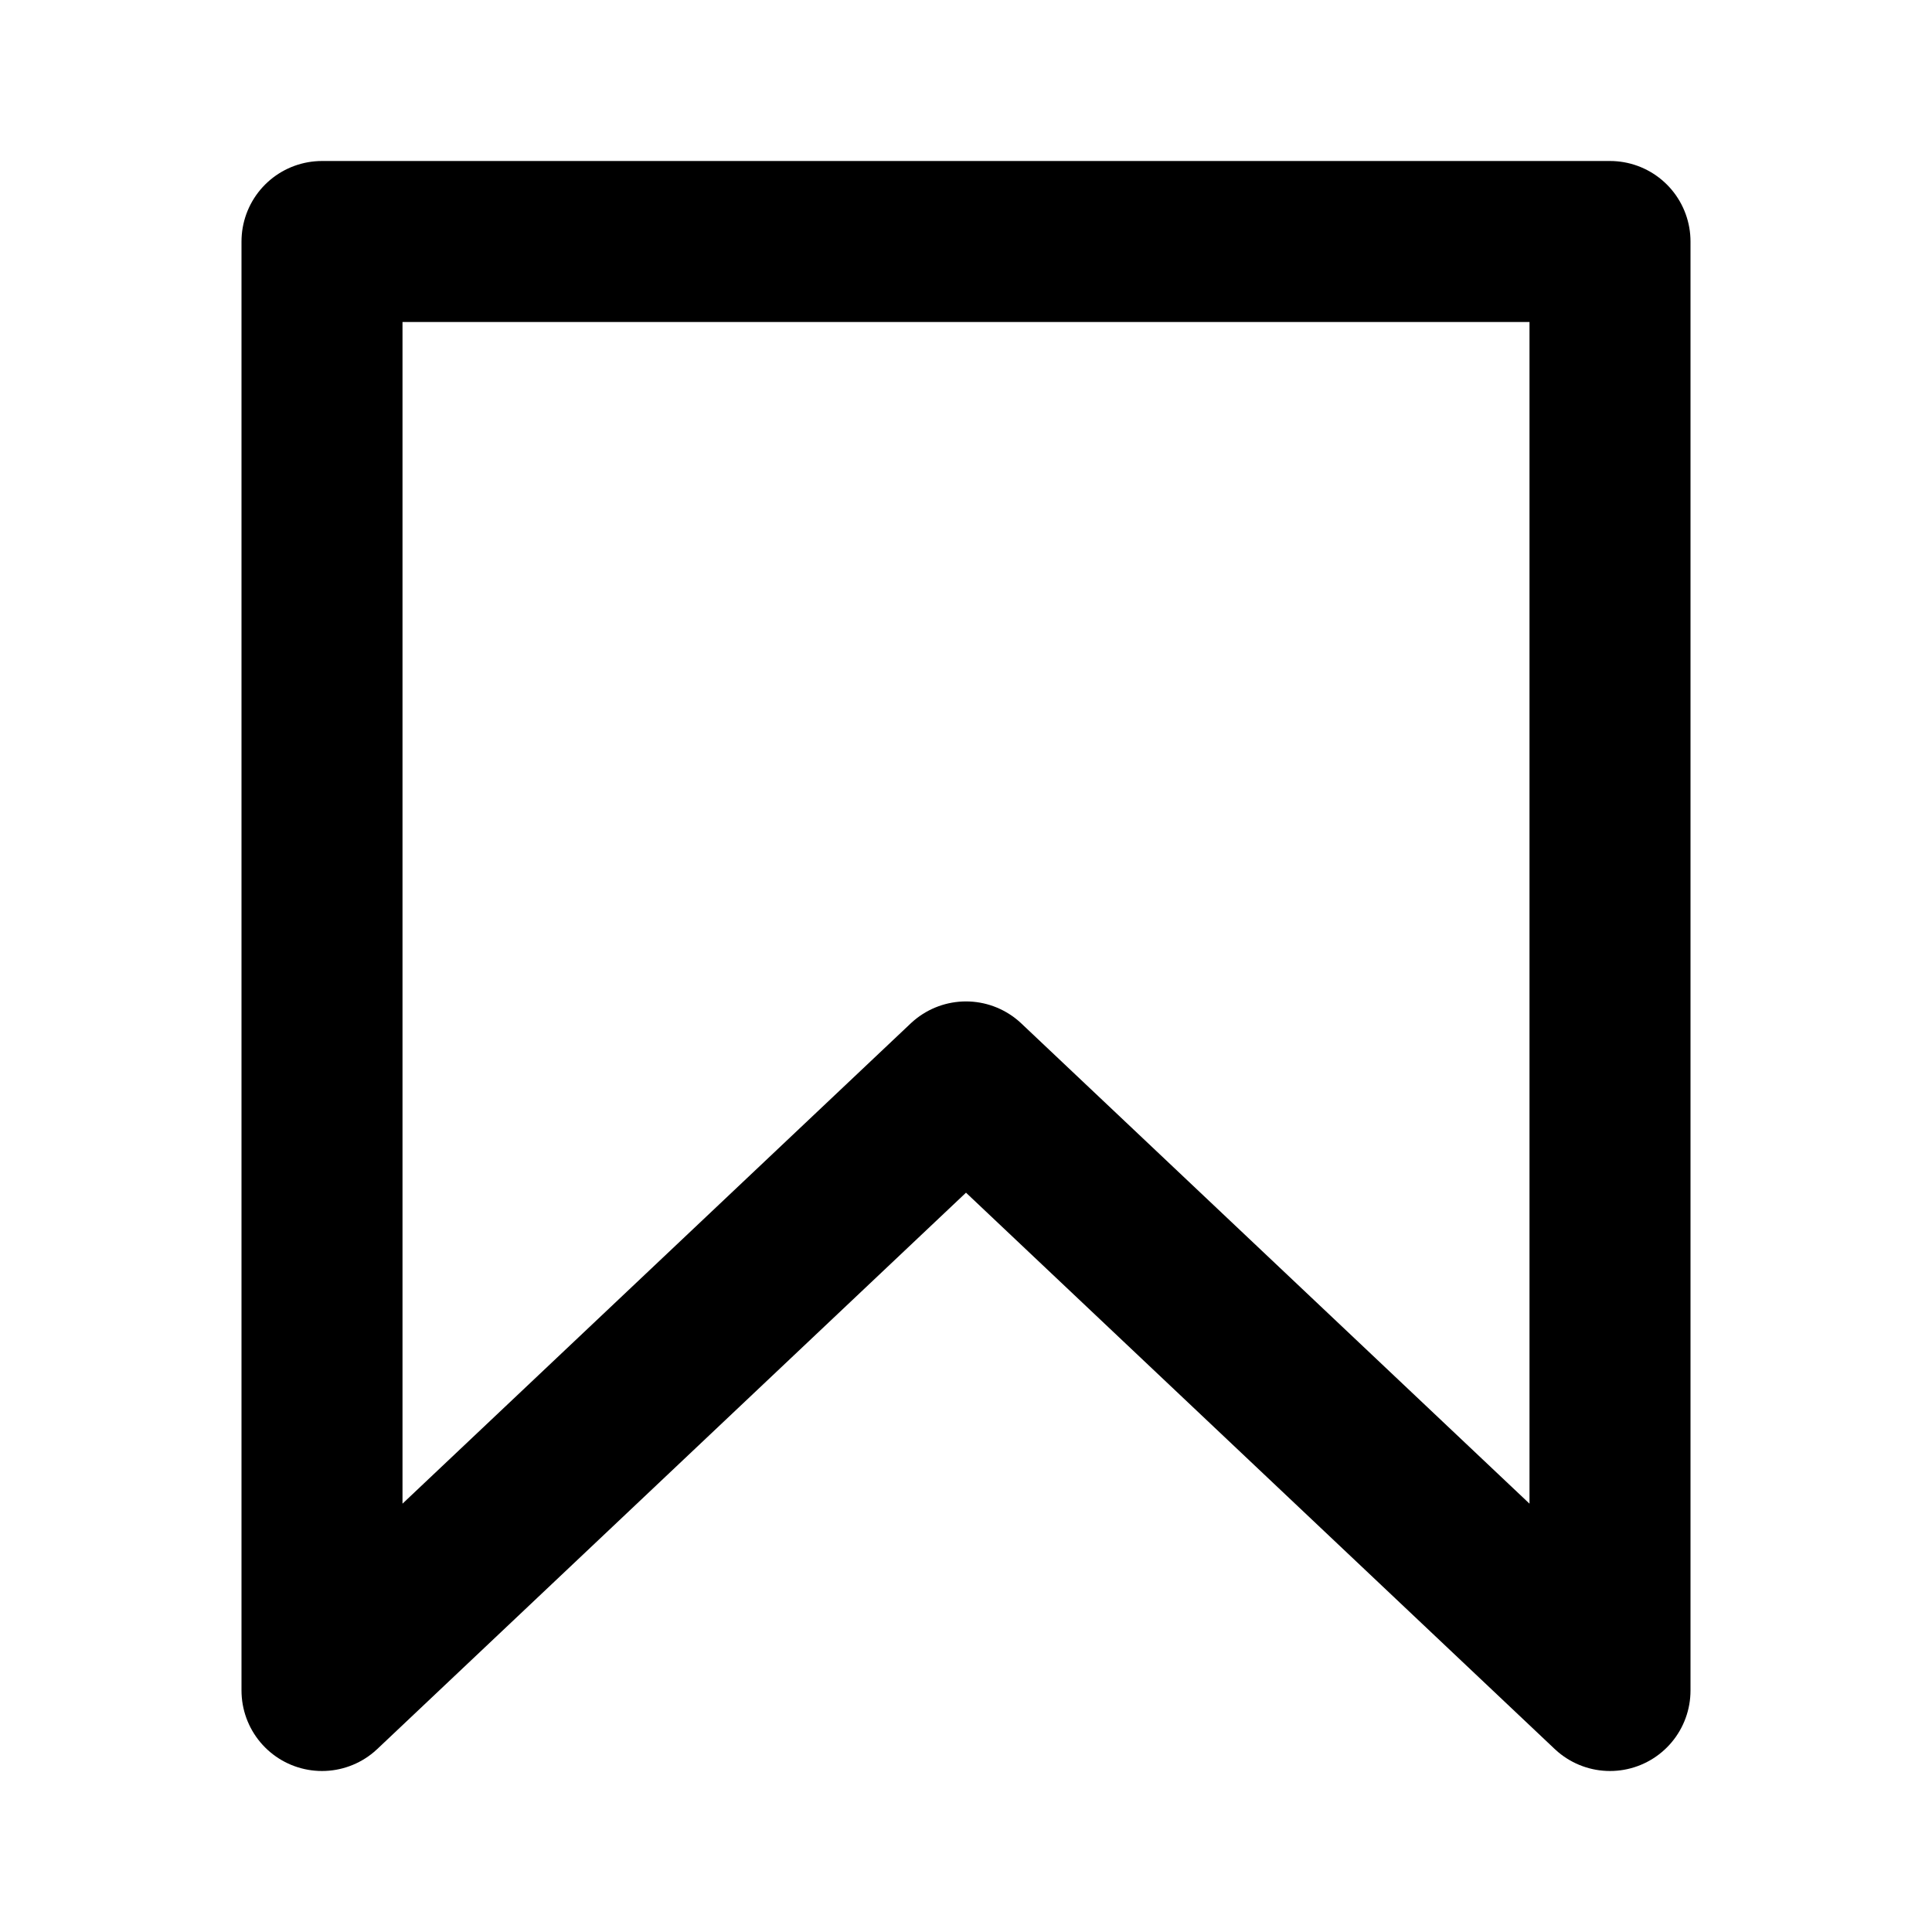
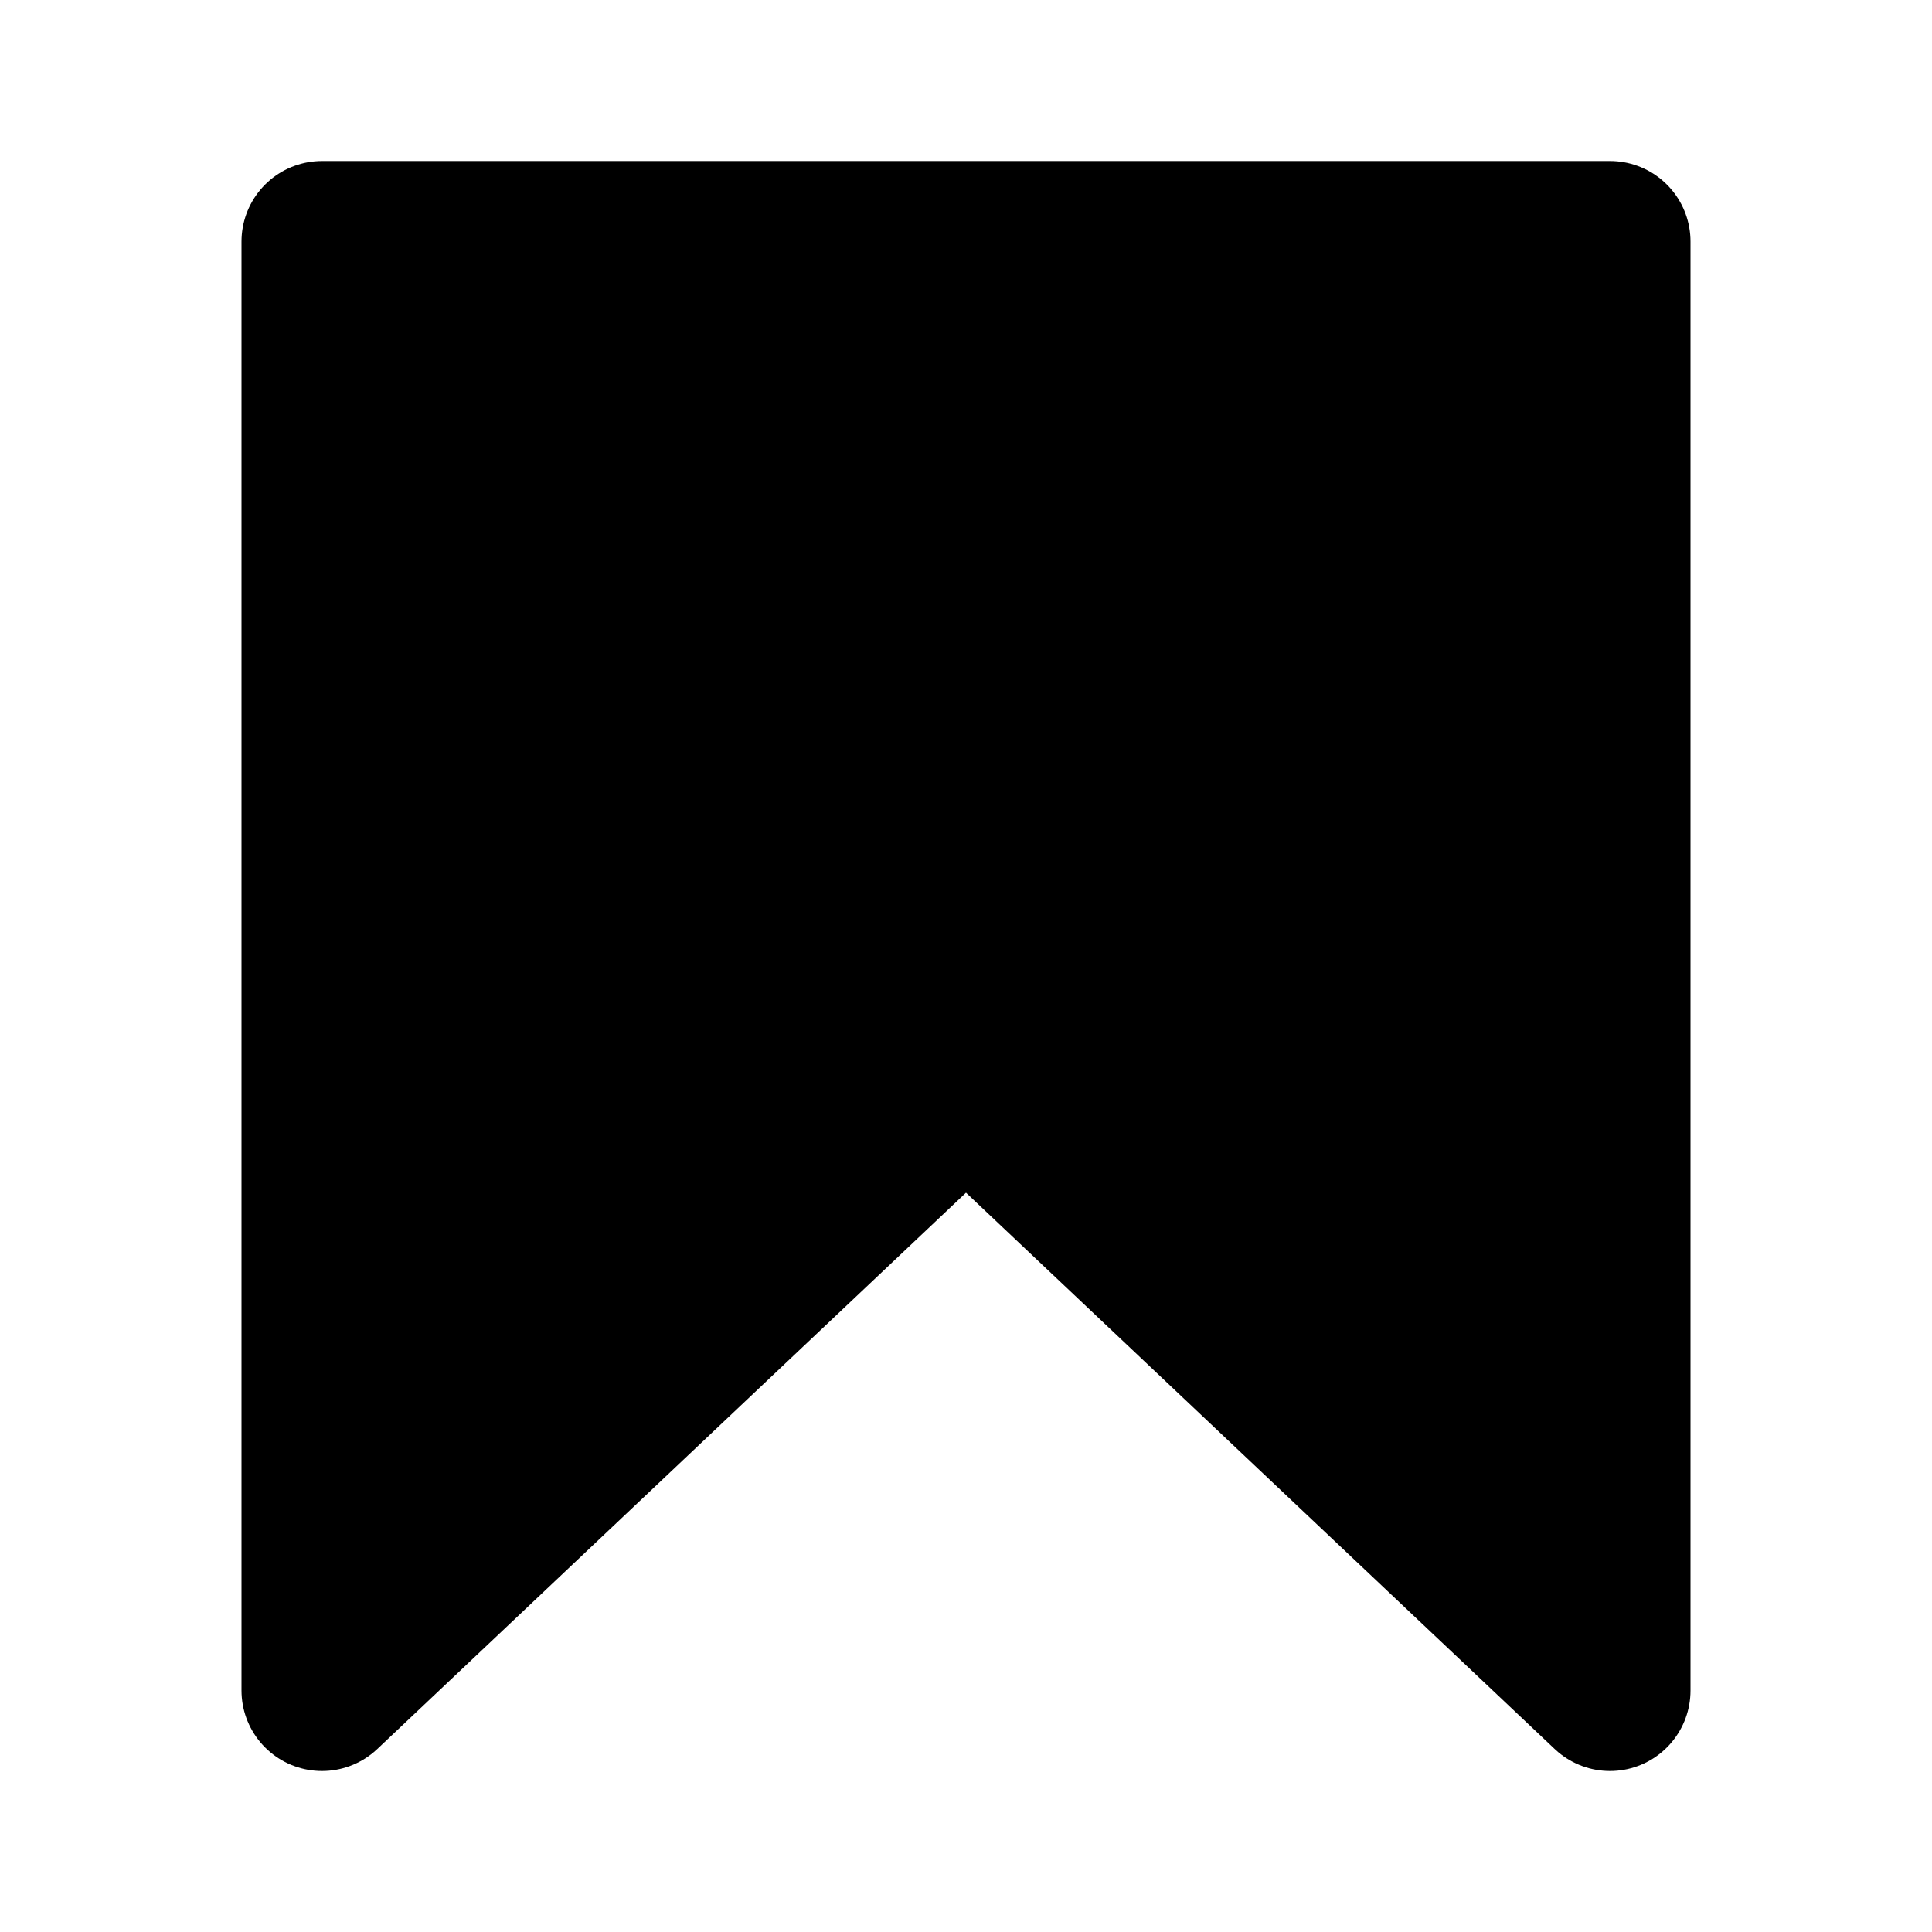
- <svg xmlns="http://www.w3.org/2000/svg" width="24" height="24" viewBox="0 0 24 24" fill="none">
+ <svg xmlns="http://www.w3.org/2000/svg" width="24" height="24" viewBox="0 0 24 24" fill="black">
  <path d="M20 21L12 13.44L4 21V3H20V21Z" stroke="black" stroke-width="2" stroke-linecap="round" stroke-linejoin="round" />
</svg>
